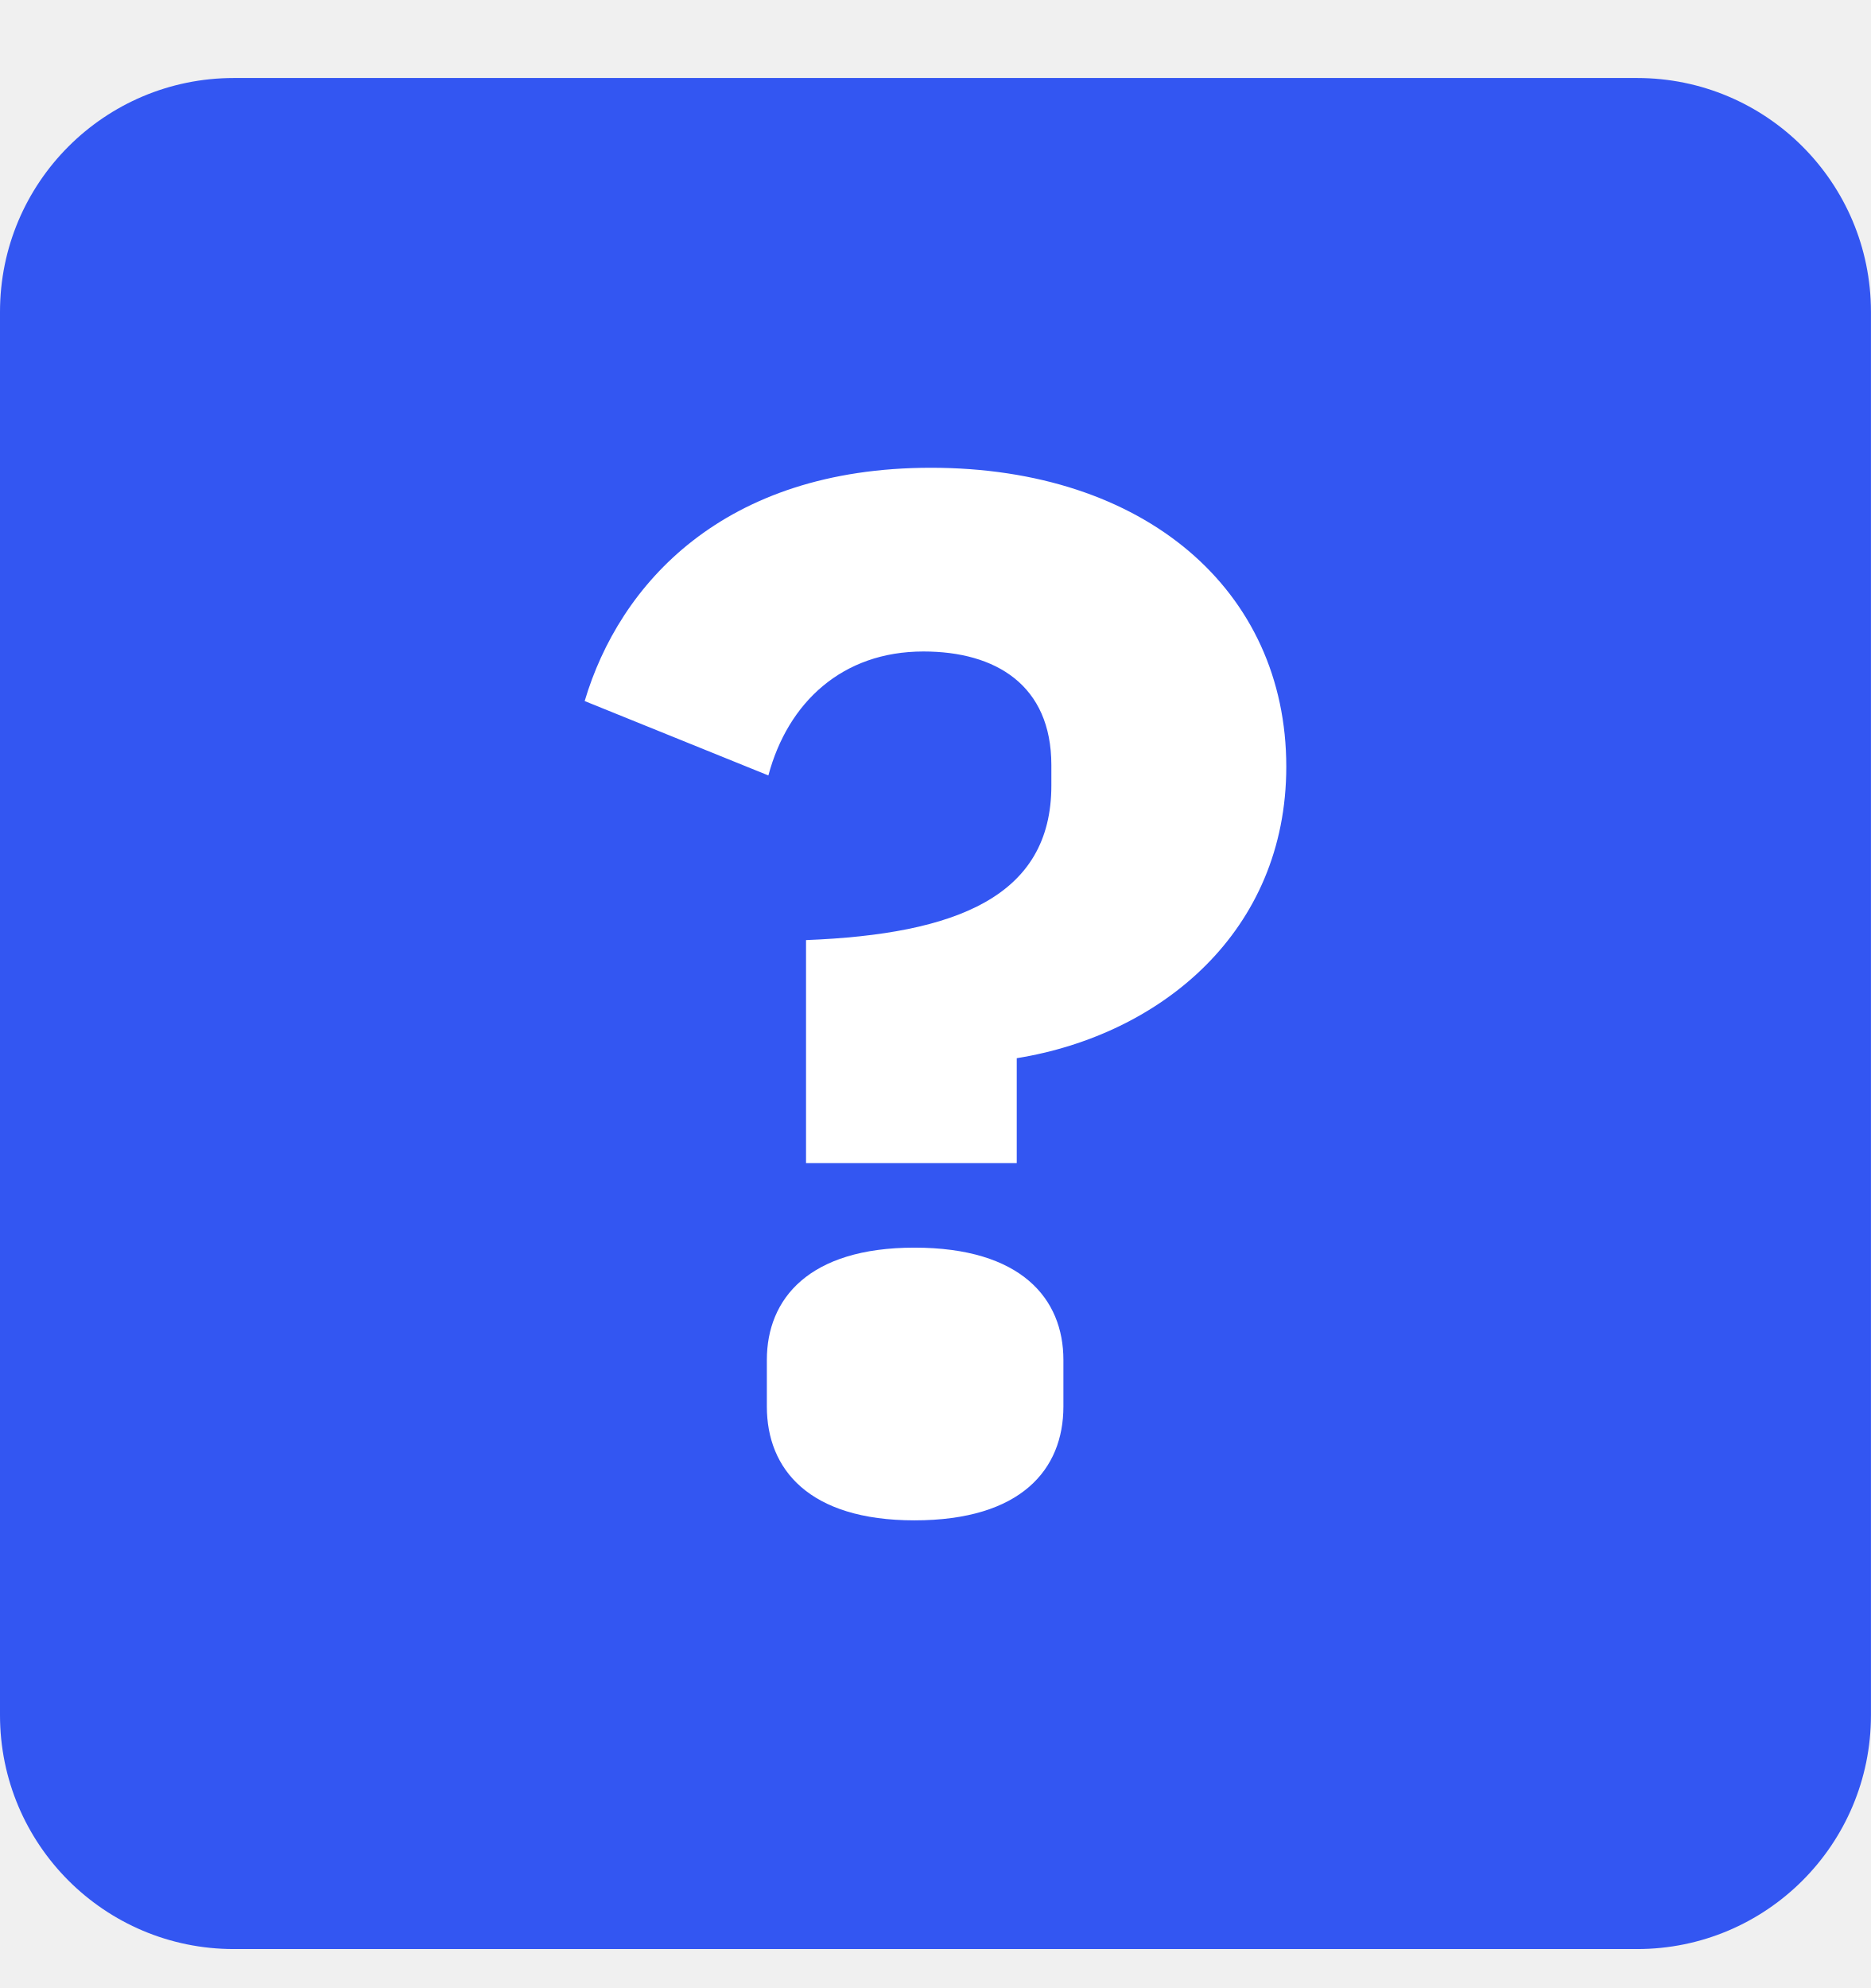
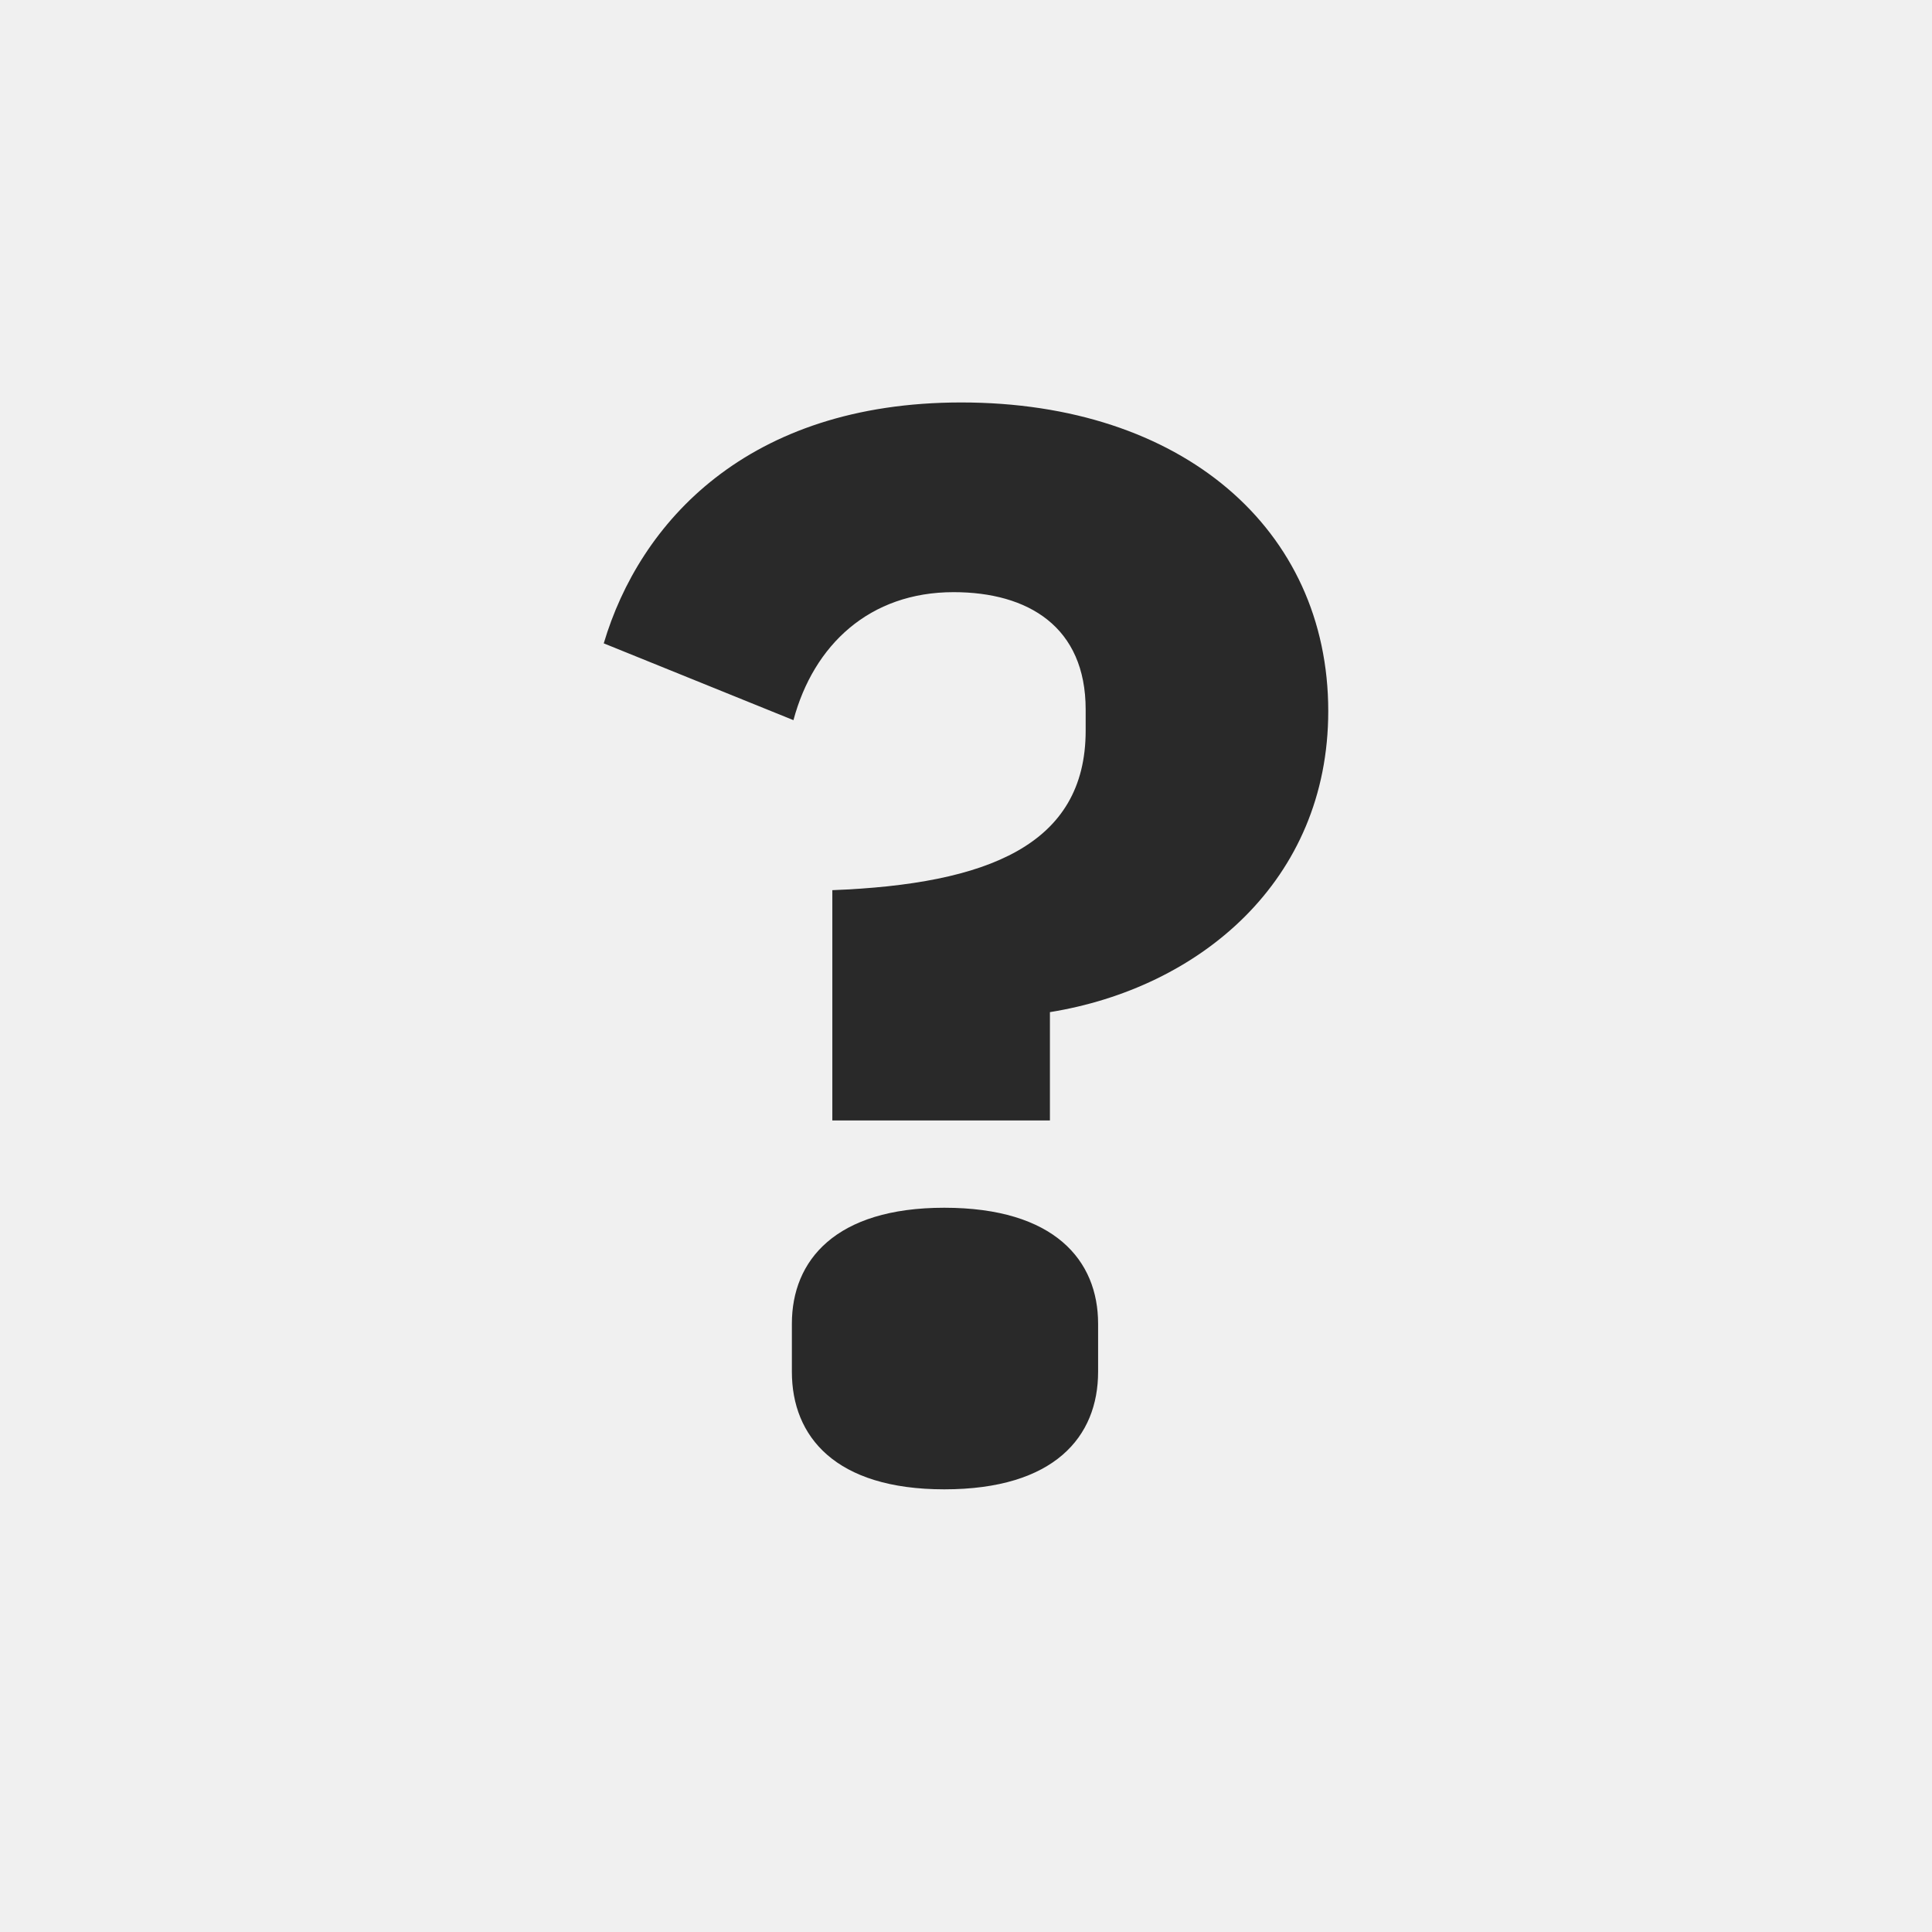
- <svg xmlns="http://www.w3.org/2000/svg" width="16" height="17" viewBox="0 0 16 17" fill="none">
-   <path d="M14 0.667H2C0.895 0.667 0 1.562 0 2.667V14.667C0 15.772 0.895 16.667 2 16.667H14C15.105 16.667 16 15.772 16 14.667V2.667C16 1.562 15.105 0.667 14 0.667Z" fill="#3356F2" />
-   <path d="M8.695 9.946V9.049C9.931 8.849 11 7.964 11 6.556C11 5.048 9.79 4 7.961 4C6.184 4 5.296 4.998 5 5.995L6.571 6.631C6.738 6.007 7.202 5.571 7.897 5.571C8.515 5.571 8.991 5.858 8.991 6.543V6.718C8.991 7.665 8.18 7.989 6.893 8.039V9.946H8.695ZM7.82 13.001C8.734 13.001 9.094 12.564 9.094 12.028V11.629C9.094 11.106 8.734 10.669 7.82 10.669C6.918 10.669 6.558 11.106 6.558 11.629V12.028C6.558 12.564 6.918 13.001 7.82 13.001Z" fill="white" />
+ <svg xmlns="http://www.w3.org/2000/svg" width="16" height="16" viewBox="0 0 16 16" fill="none">
+   <rect width="16" height="16" fill="none" />
+   <path d="M8.695 9.279V8.382C9.931 8.183 11 7.297 11 5.889C11 4.381 9.79 3.333 7.961 3.333C6.185 3.333 5.296 4.331 5 5.328L6.571 5.964C6.738 5.34 7.202 4.904 7.897 4.904C8.515 4.904 8.991 5.191 8.991 5.876V6.051C8.991 6.998 8.18 7.322 6.893 7.372V9.279H8.695ZM7.82 12.334C8.734 12.334 9.094 11.897 9.094 11.361V10.962C9.094 10.439 8.734 10.002 7.82 10.002C6.918 10.002 6.558 10.439 6.558 10.962V11.361C6.558 11.897 6.918 12.334 7.82 12.334Z" fill="#292929" />
</svg>
